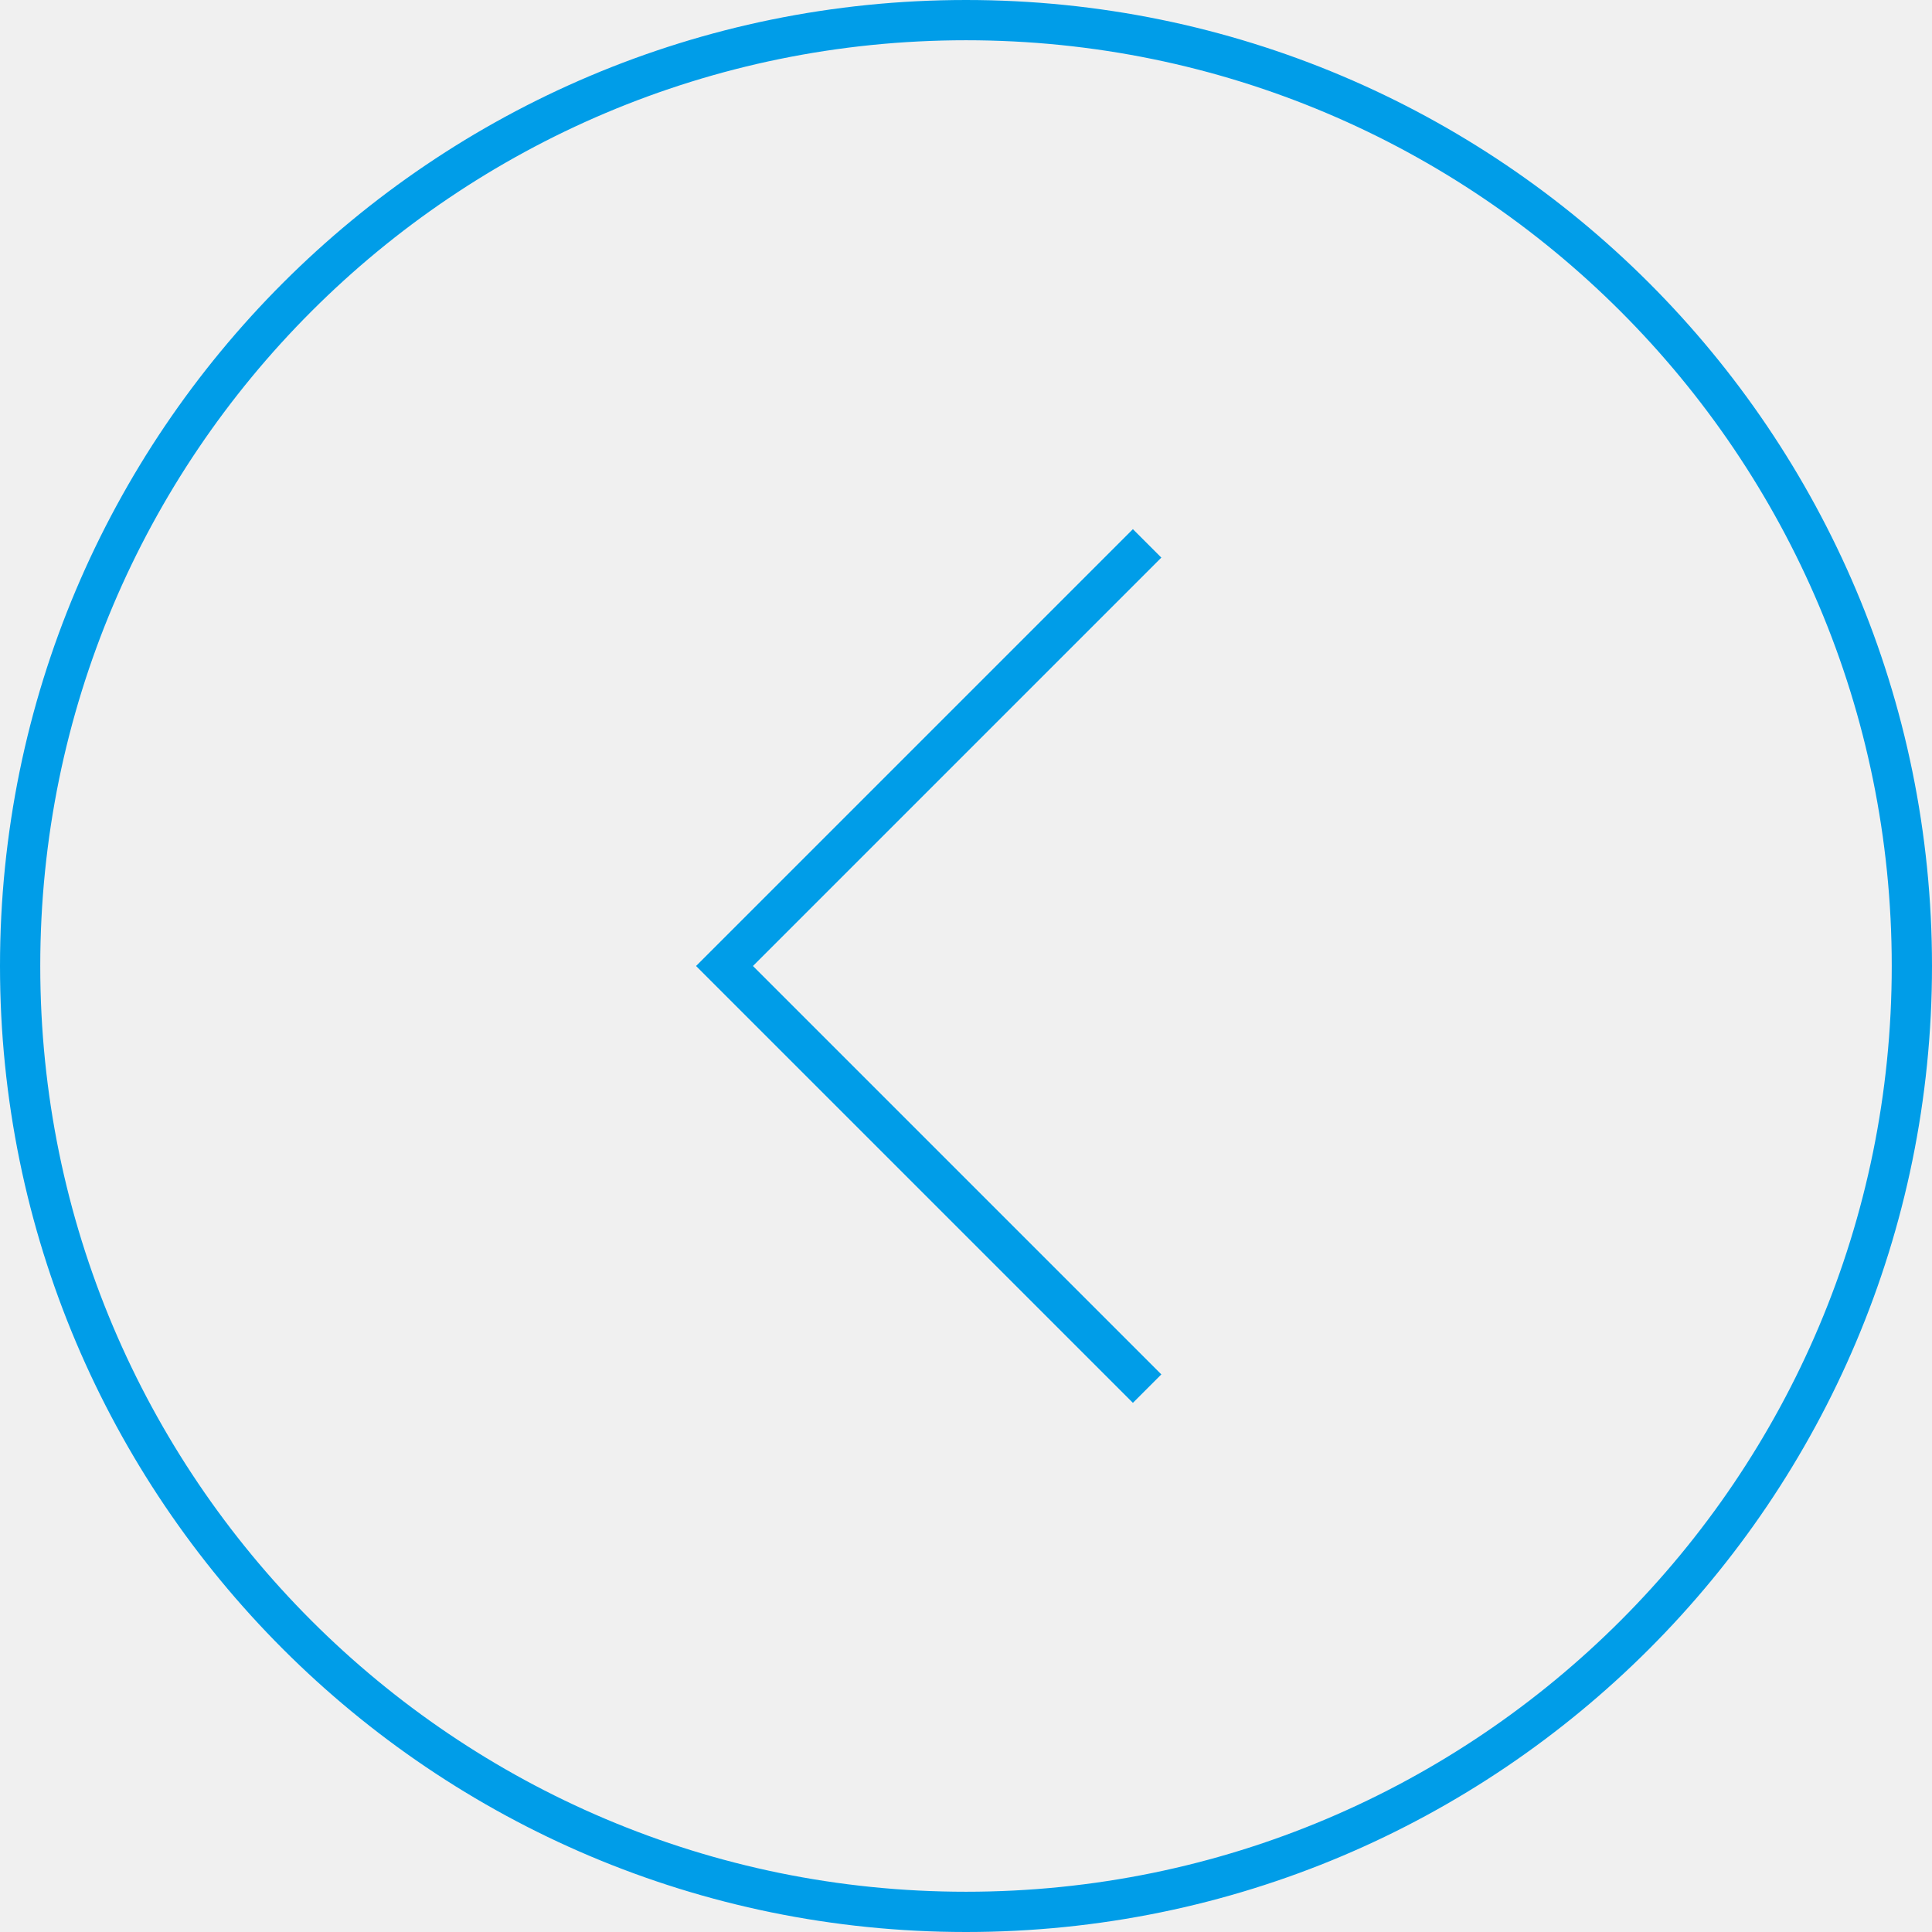
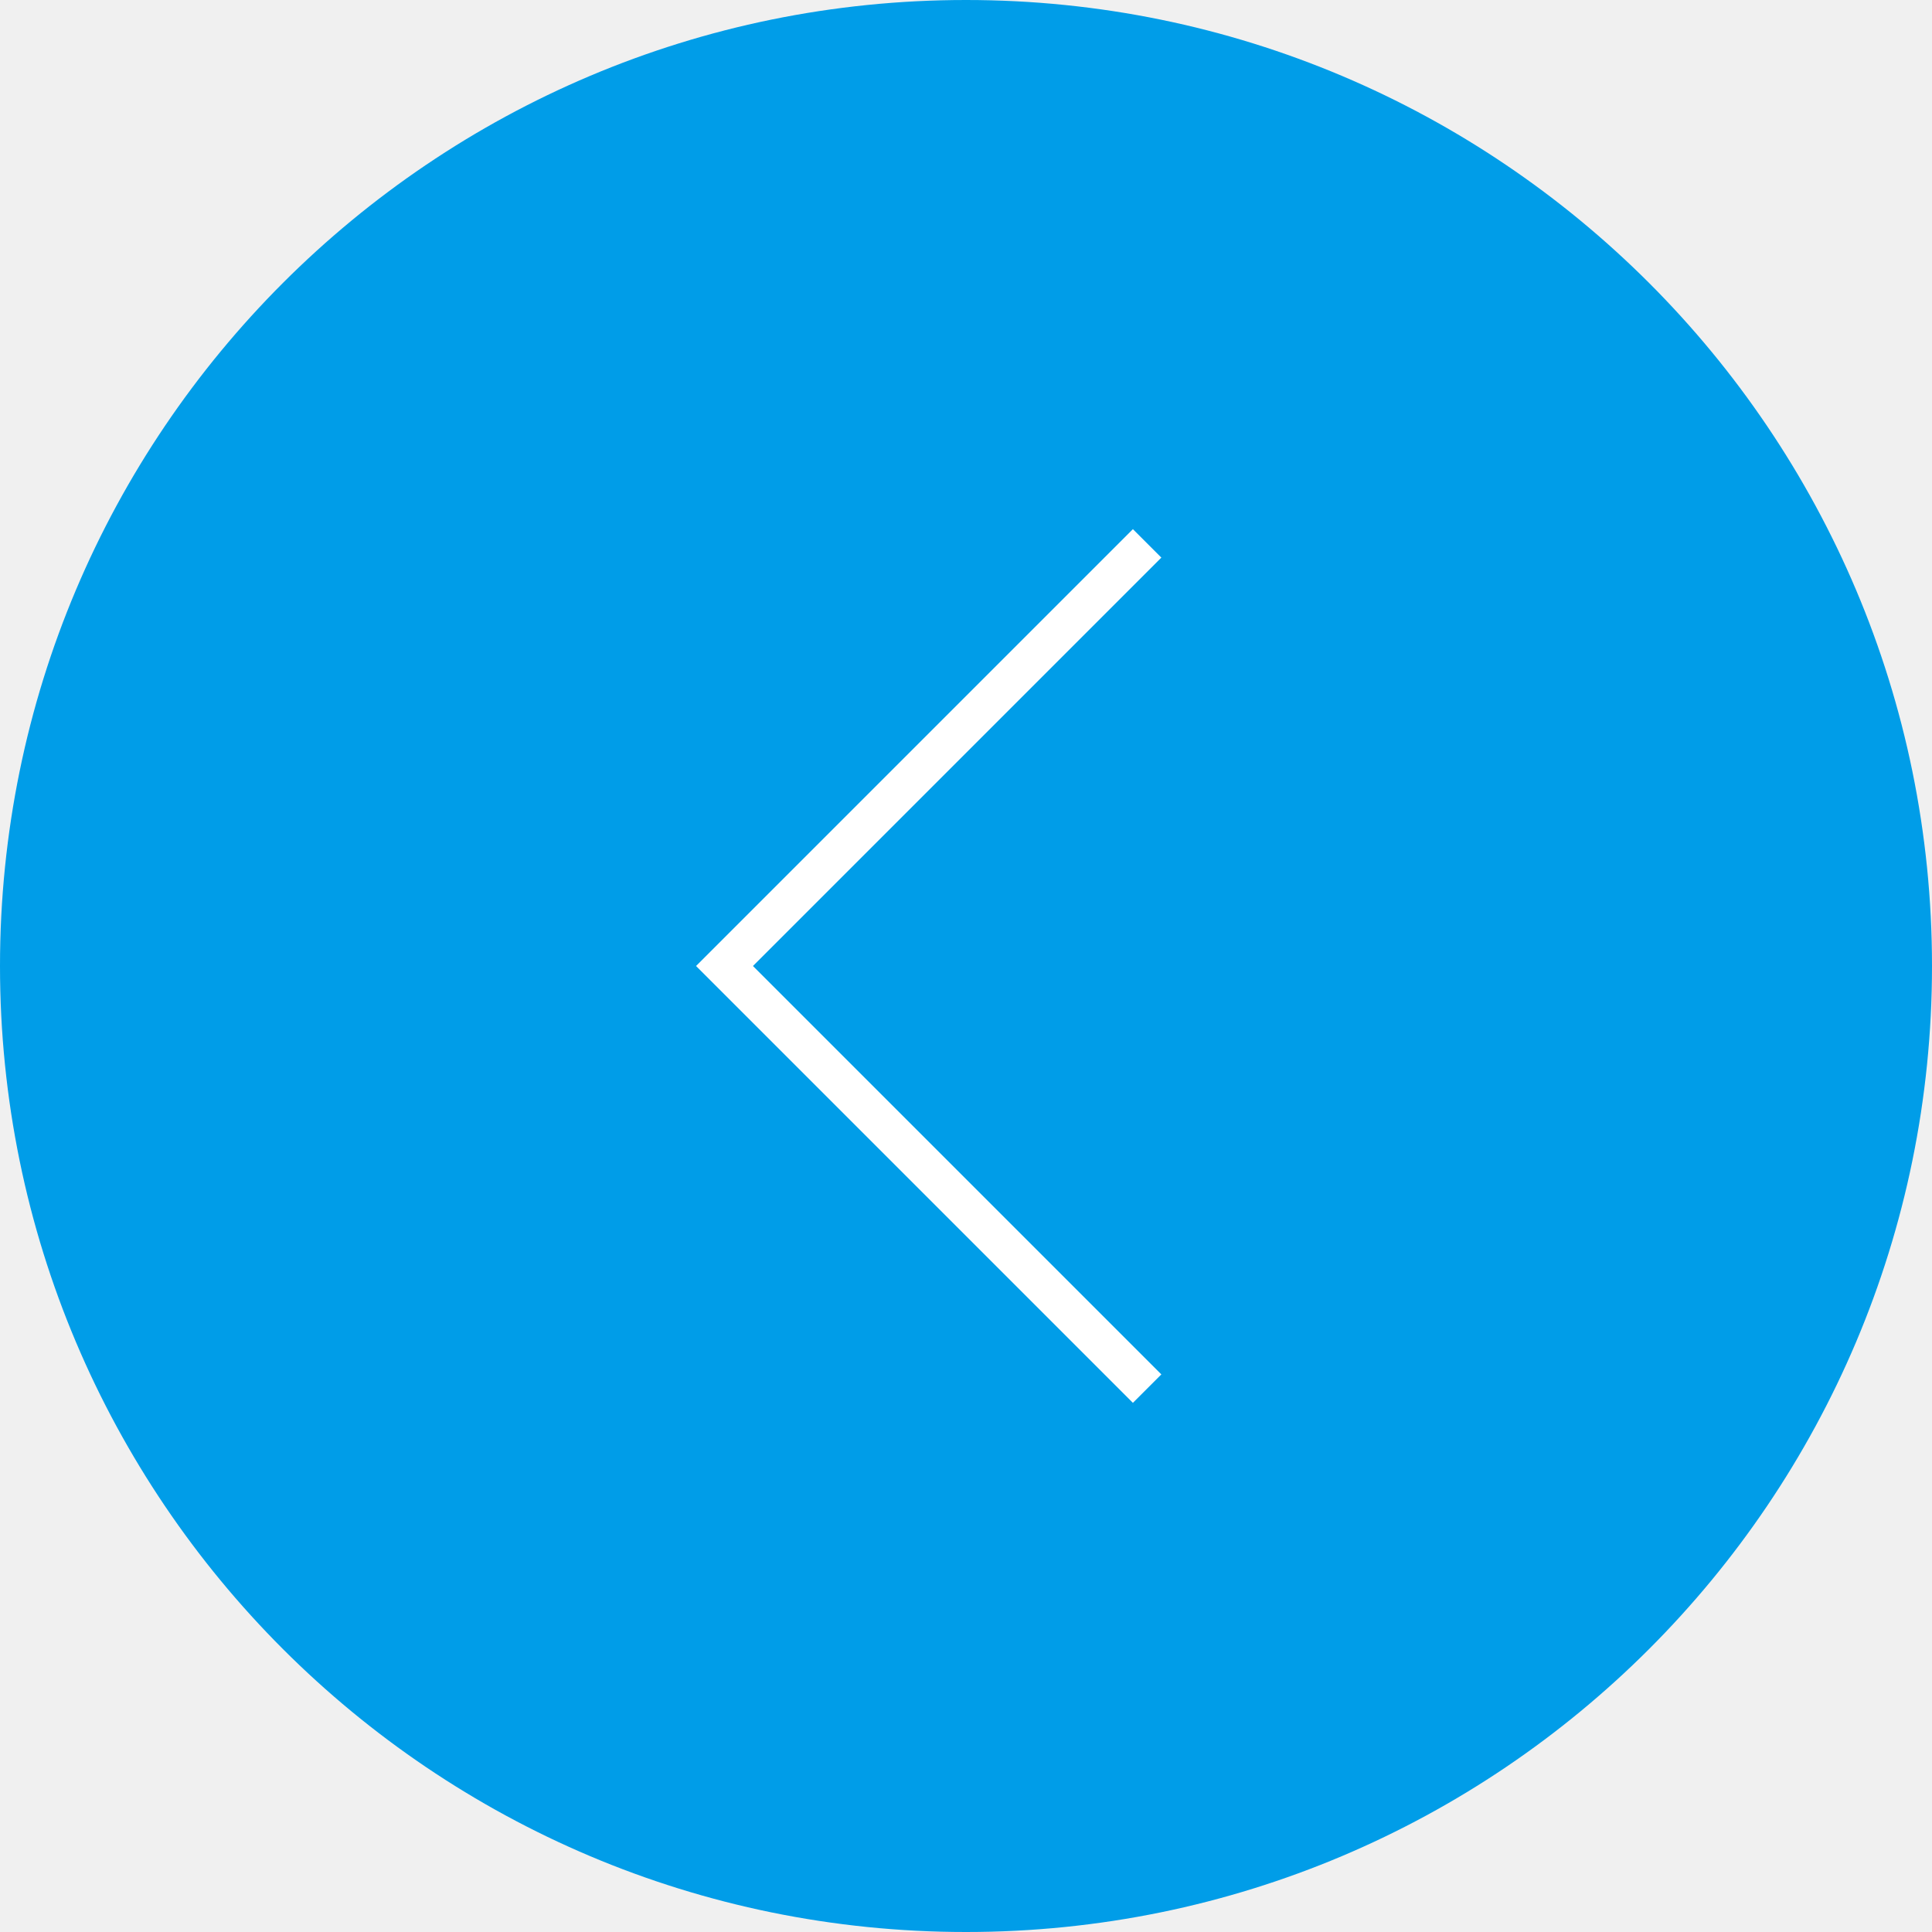
<svg xmlns="http://www.w3.org/2000/svg" width="48" height="48" viewBox="0 0 48 48" fill="none">
-   <path d="M28.5 13.5L18 24L28.5 34.5" stroke="#009DE8" />
-   <rect x="0.5" y="0.5" width="47" height="47" rx="23.5" stroke="#009DE8" />
+   <rect width="48" height="48" rx="24" fill="#009DE8" />
+   <path d="M28.5 13.5L18 24L28.5 34.5" stroke="white" />
</svg>
